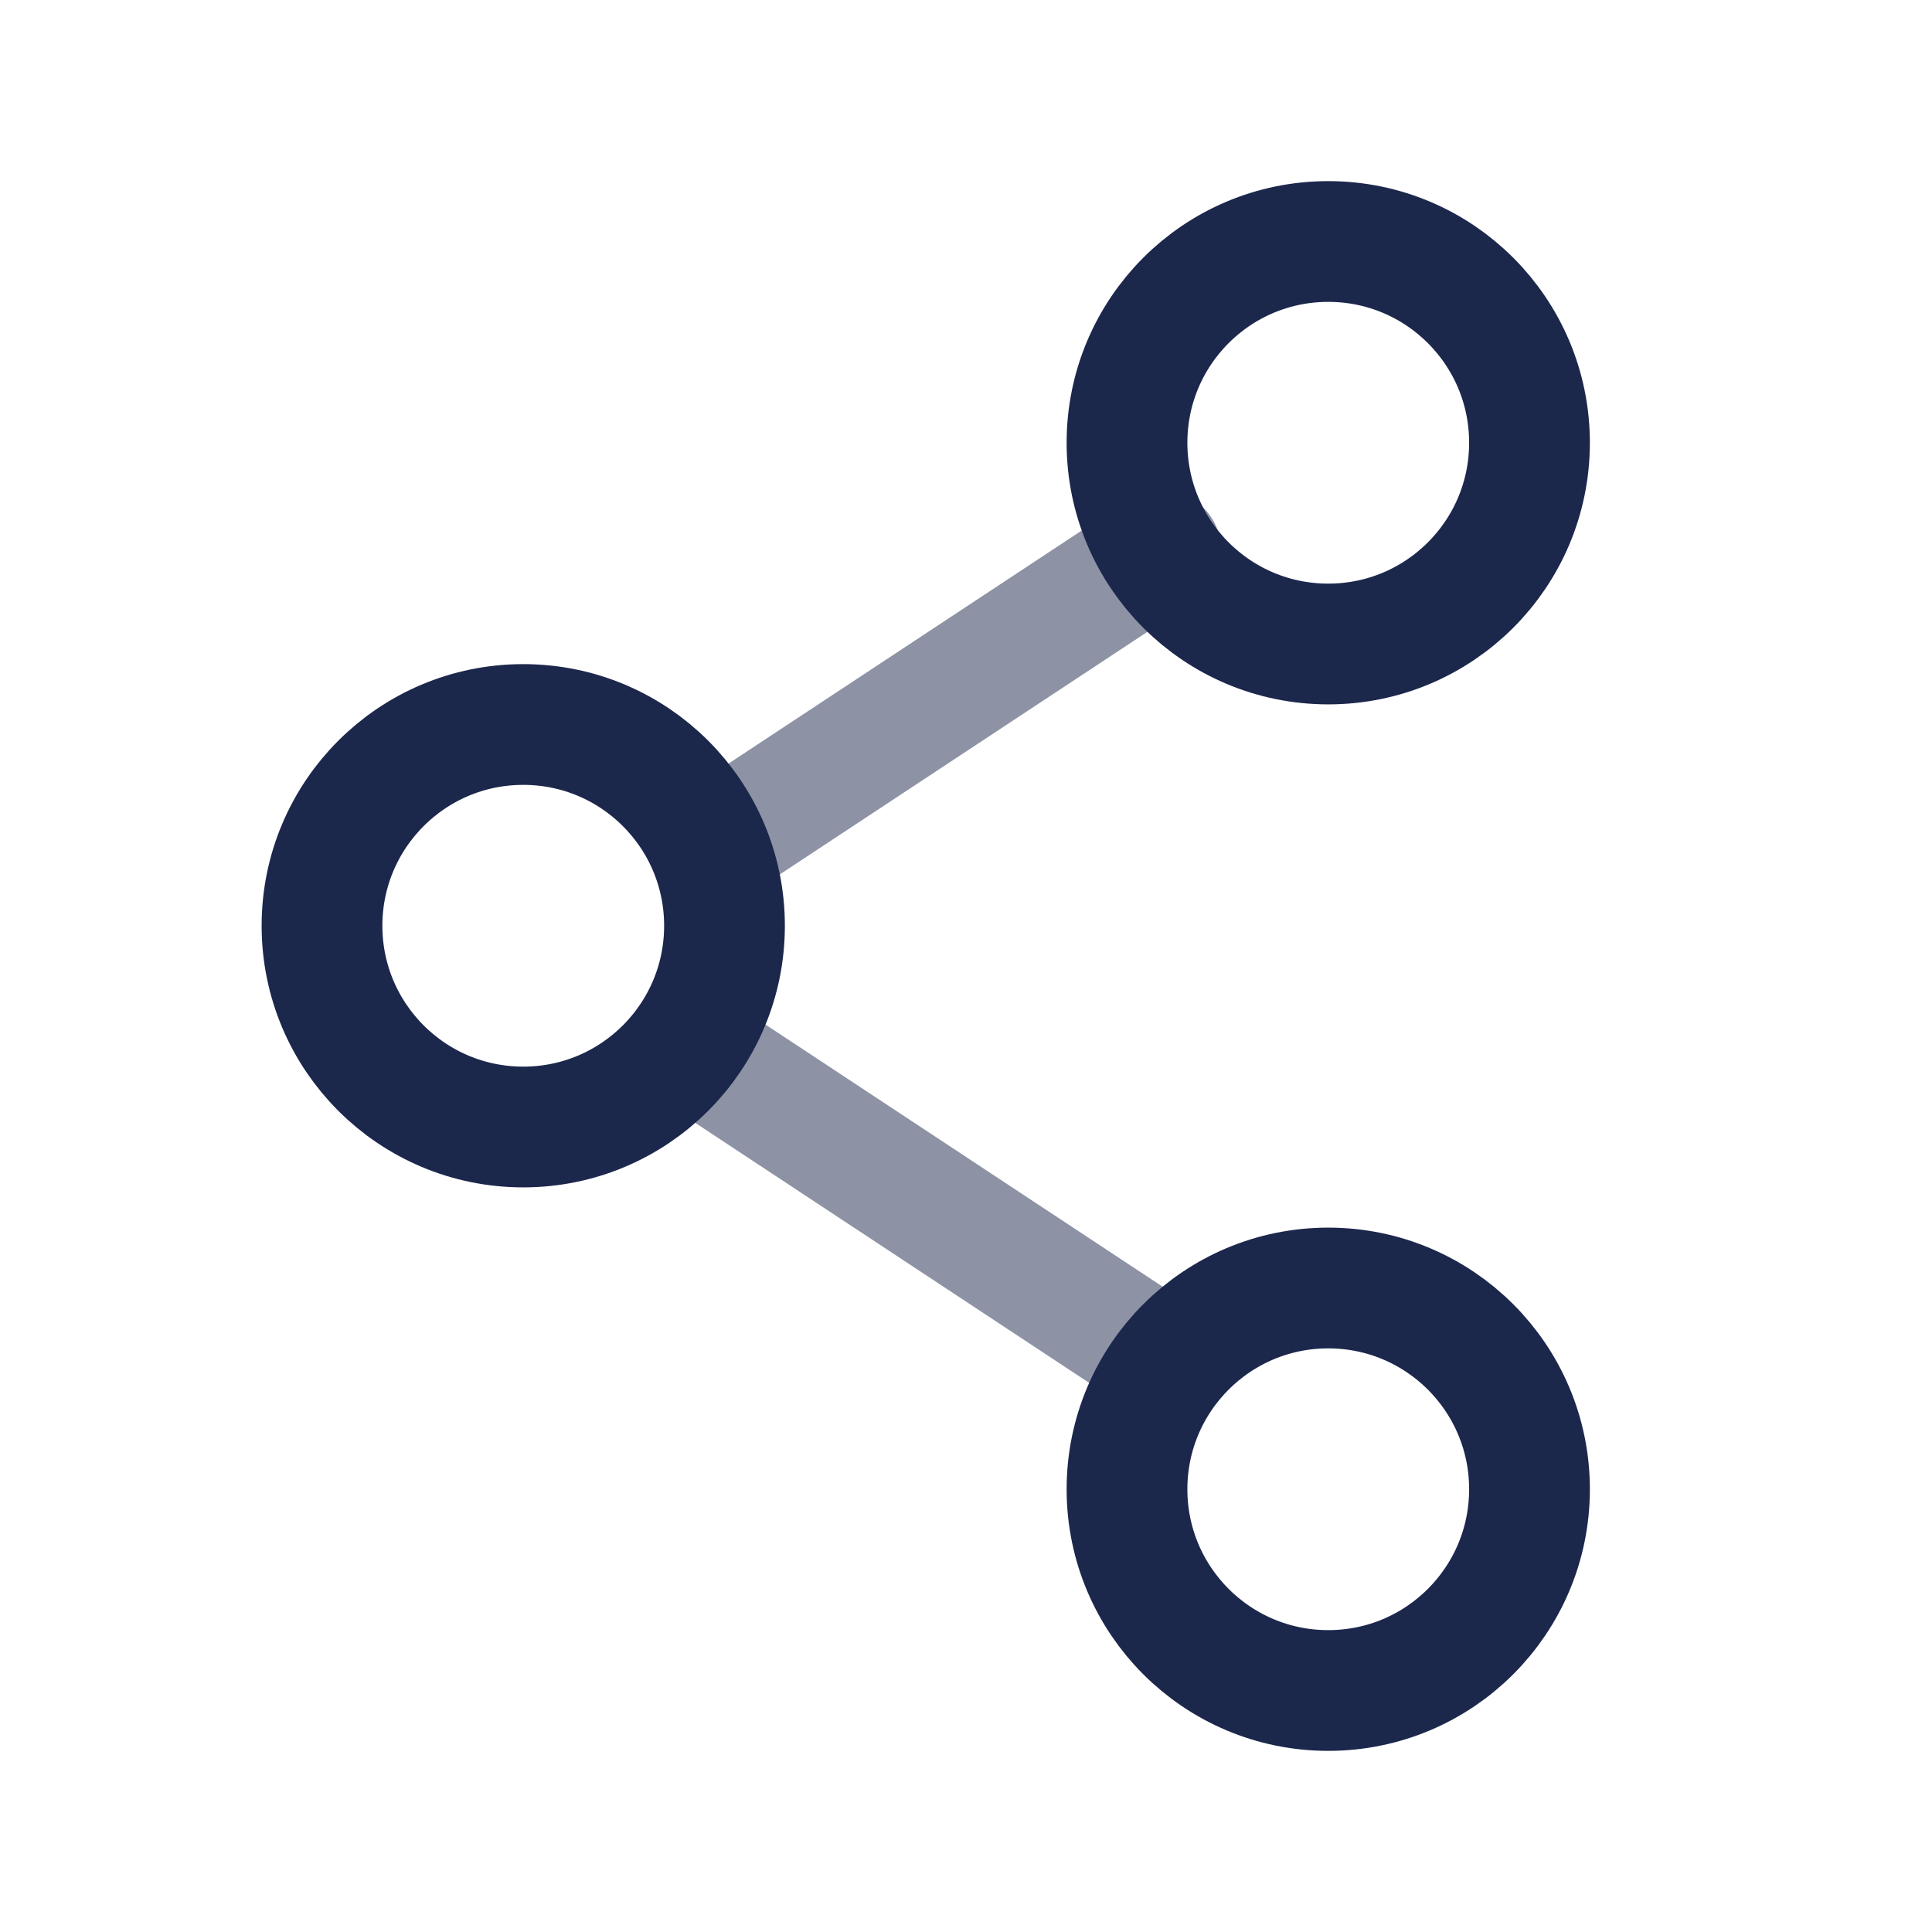
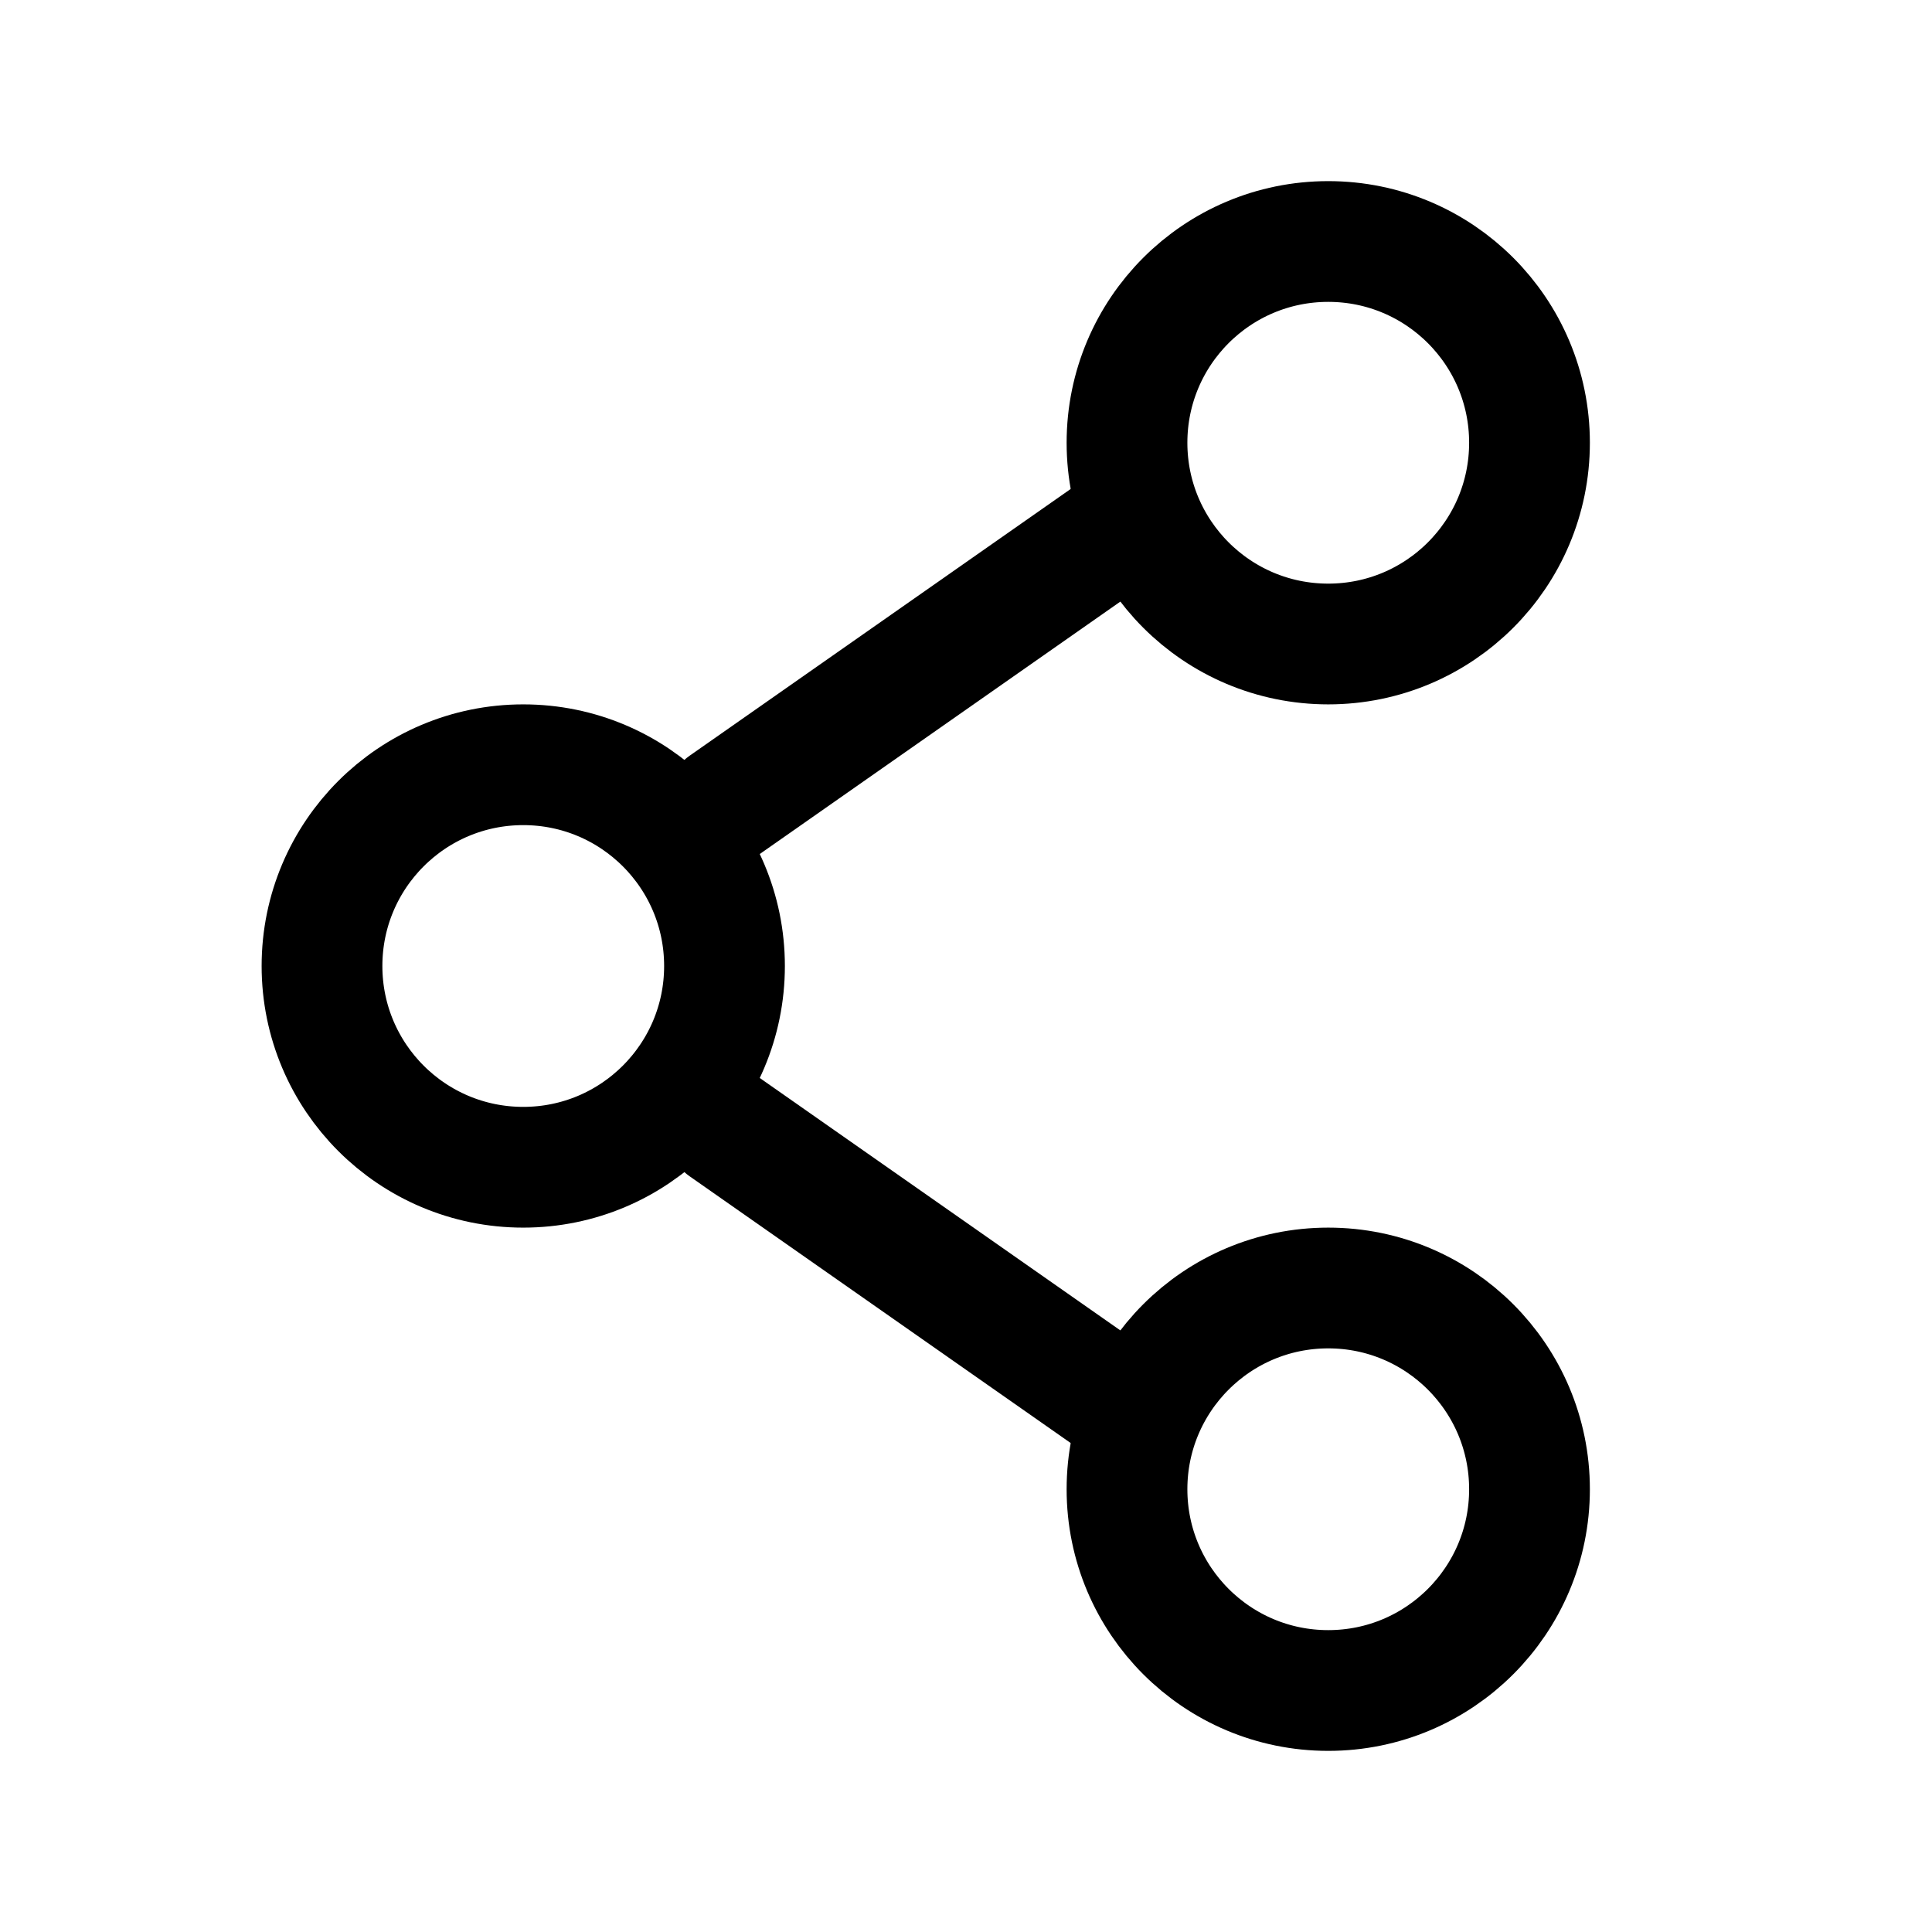
<svg xmlns="http://www.w3.org/2000/svg" viewBox="0 0 24 24" fill="none">
  <g id="SVGRepo_bgCarrier" stroke-width="0" />
  <g id="SVGRepo_tracerCarrier" stroke-linecap="round" stroke-linejoin="round" />
  <g id="SVGRepo_iconCarrier">
-     <path d="M9 11.5C9 12.881 7.881 14 6.5 14C5.119 14 4 12.881 4 11.5C4 10.119 5.119 9 6.5 9C7.881 9 9 10.119 9 11.5Z" stroke="#1C274C" stroke-width="1.5" />
-     <path opacity="0.5" d="M14.321 16.802L9 13.29" stroke="#1C274C" stroke-width="1.5" stroke-linecap="round" />
-     <path opacity="0.5" d="M14.421 6.84L9.1 10.351" stroke="#1C274C" stroke-width="1.5" stroke-linecap="round" />
-     <path d="M19 18.5C19 19.881 17.881 21 16.5 21C15.119 21 14 19.881 14 18.5C14 17.119 15.119 16 16.5 16C17.881 16 19 17.119 19 18.5Z" stroke="#1C274C" stroke-width="1.5" />
-     <path d="M19 5.5C19 6.881 17.881 8 16.5 8C15.119 8 14 6.881 14 5.5C14 4.119 15.119 3 16.5 3C17.881 3 19 4.119 19 5.5Z" stroke="#1C274C" stroke-width="1.5" />
+     <path d="M9 12C9 13.381 7.881 14.5 6.5 14.5C5.119 14.5 4 13.381 4 12C4 10.619 5.119 9.5 6.5 9.5C7.881 9.5 9 10.619 9 12Z" stroke="#000000" stroke-width="1.5" />
+     <path d="M14 6.5L9 10" stroke="#000000" stroke-width="1.5" stroke-linecap="round" />
+     <path d="M14 17.5L9 14" stroke="#000000" stroke-width="1.5" stroke-linecap="round" />
+     <path d="M19 18.5C19 19.881 17.881 21 16.5 21C15.119 21 14 19.881 14 18.5C14 17.119 15.119 16 16.5 16C17.881 16 19 17.119 19 18.5Z" stroke="#000000" stroke-width="1.5" />
+     <path d="M19 5.5C19 6.881 17.881 8 16.5 8C15.119 8 14 6.881 14 5.5C14 4.119 15.119 3 16.5 3C17.881 3 19 4.119 19 5.5Z" stroke="#000000" stroke-width="1.5" />
  </g>
</svg>
